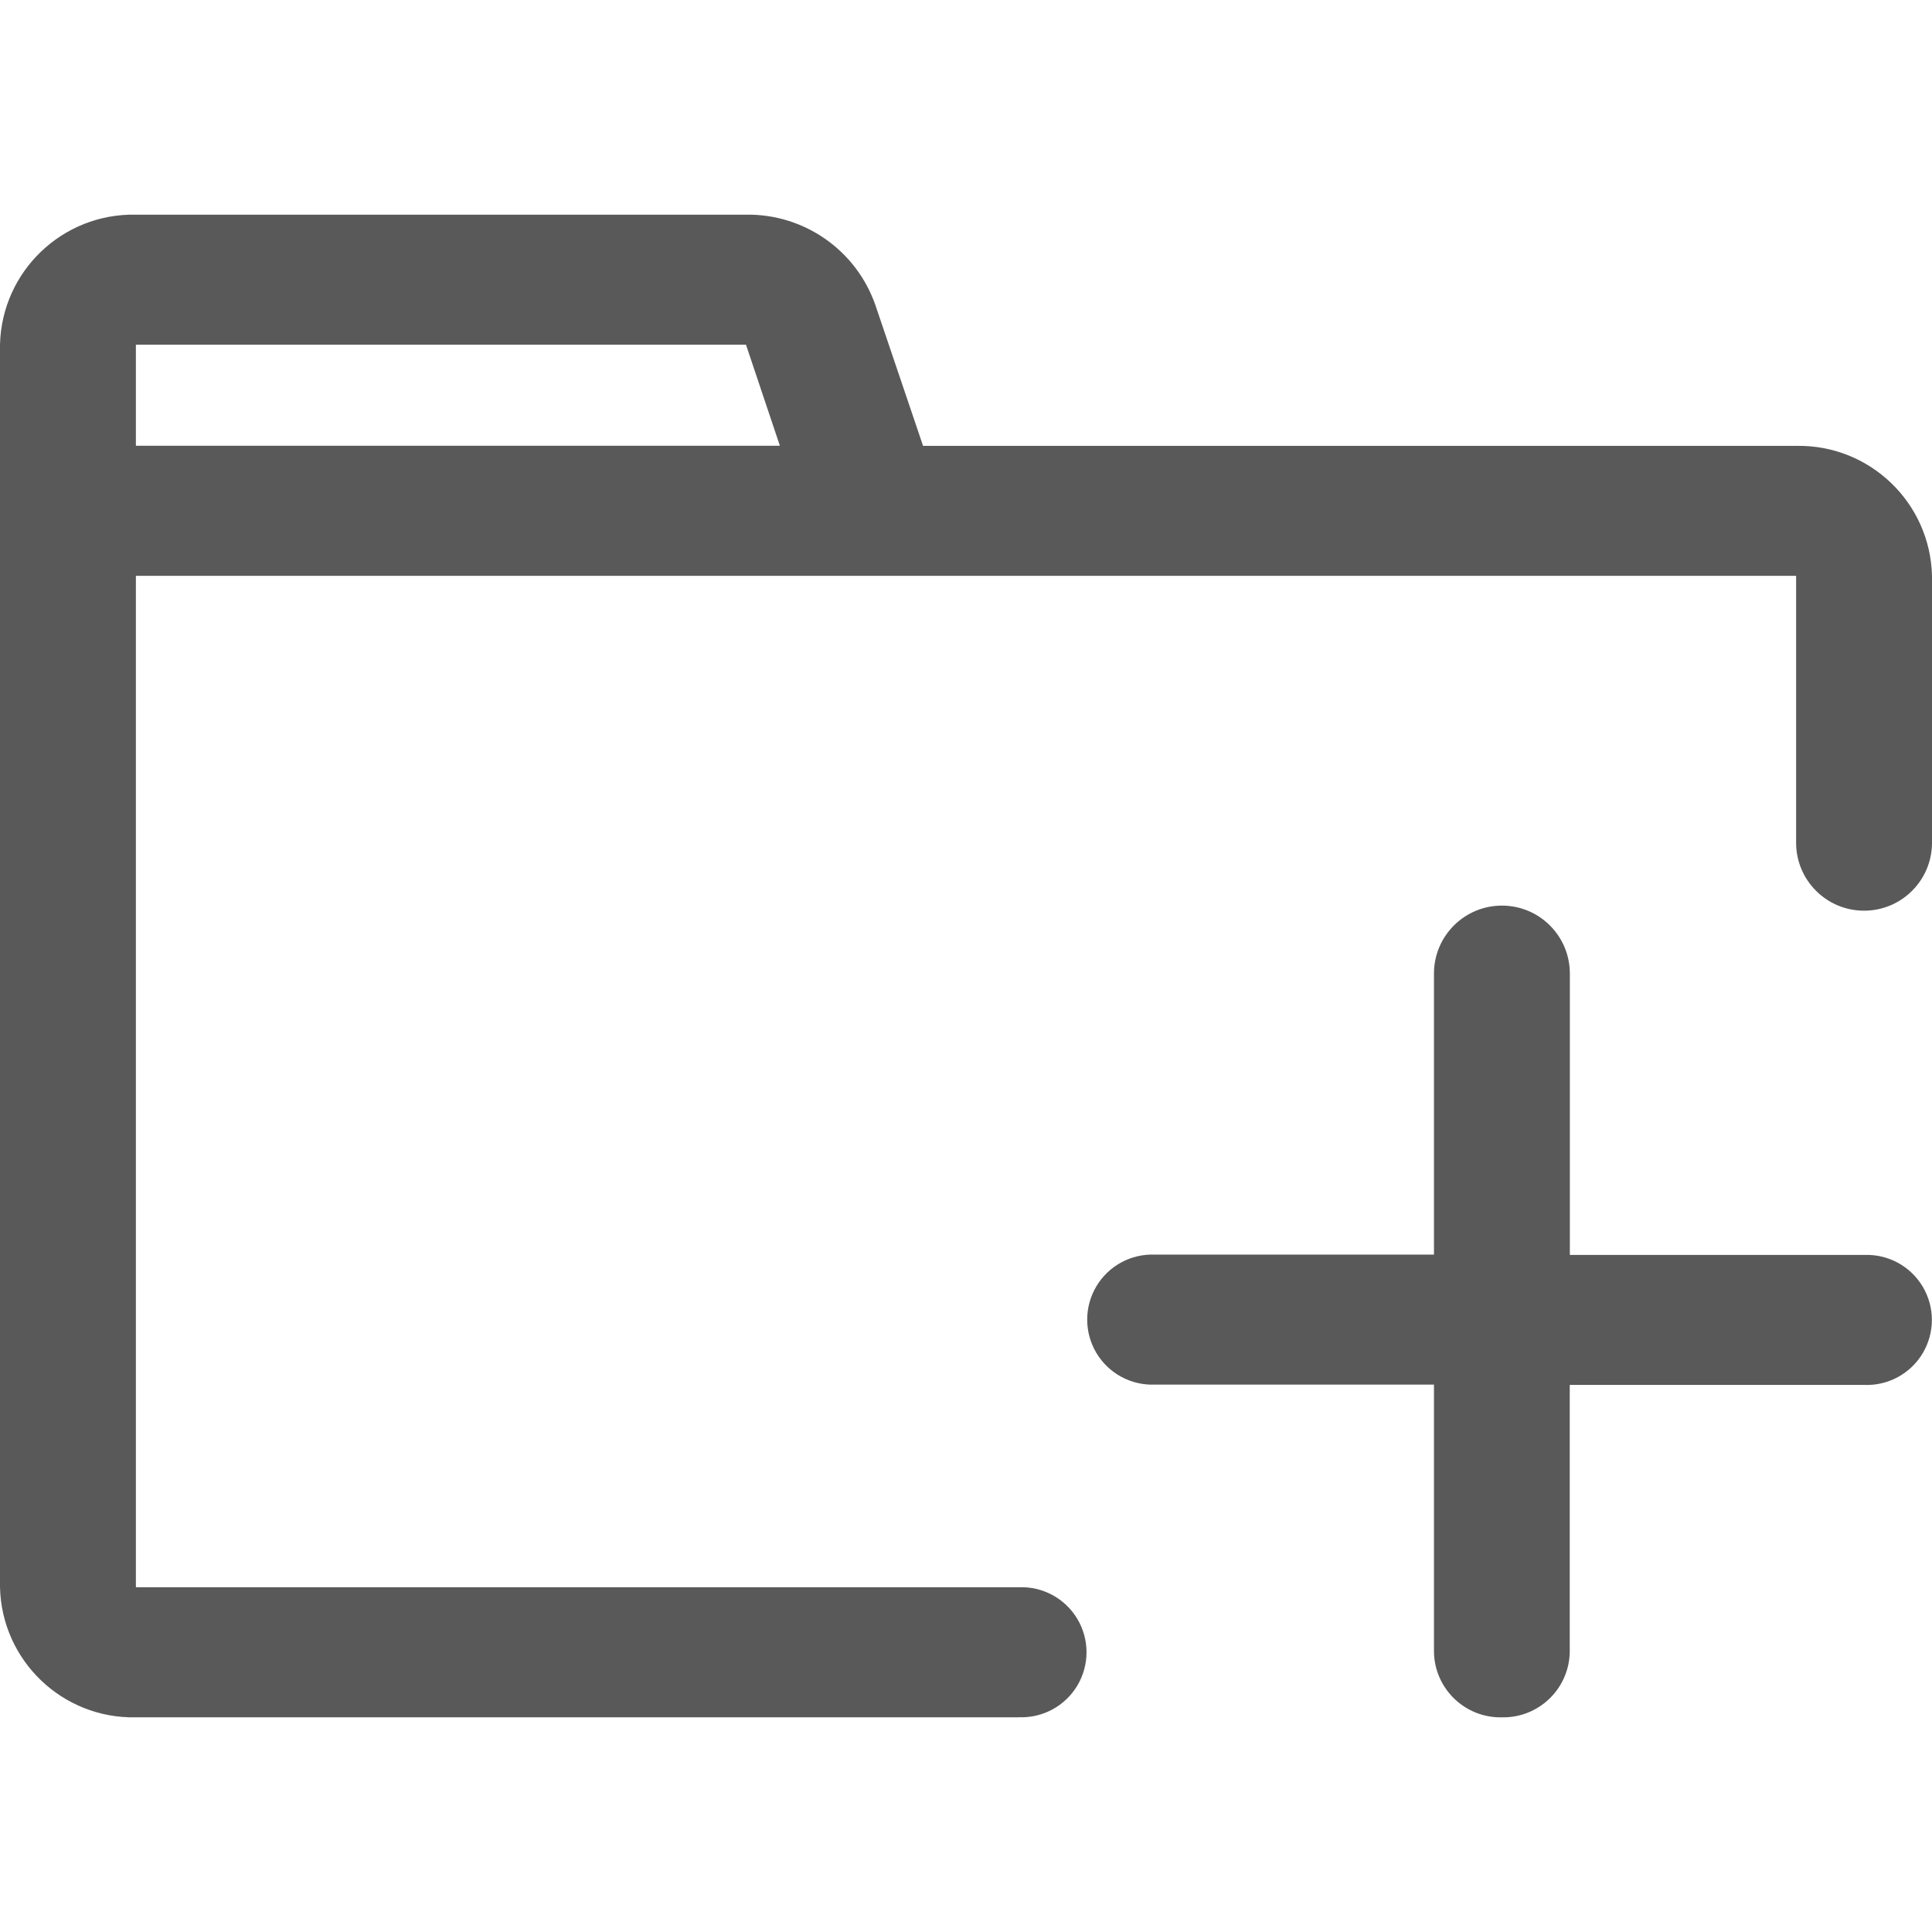
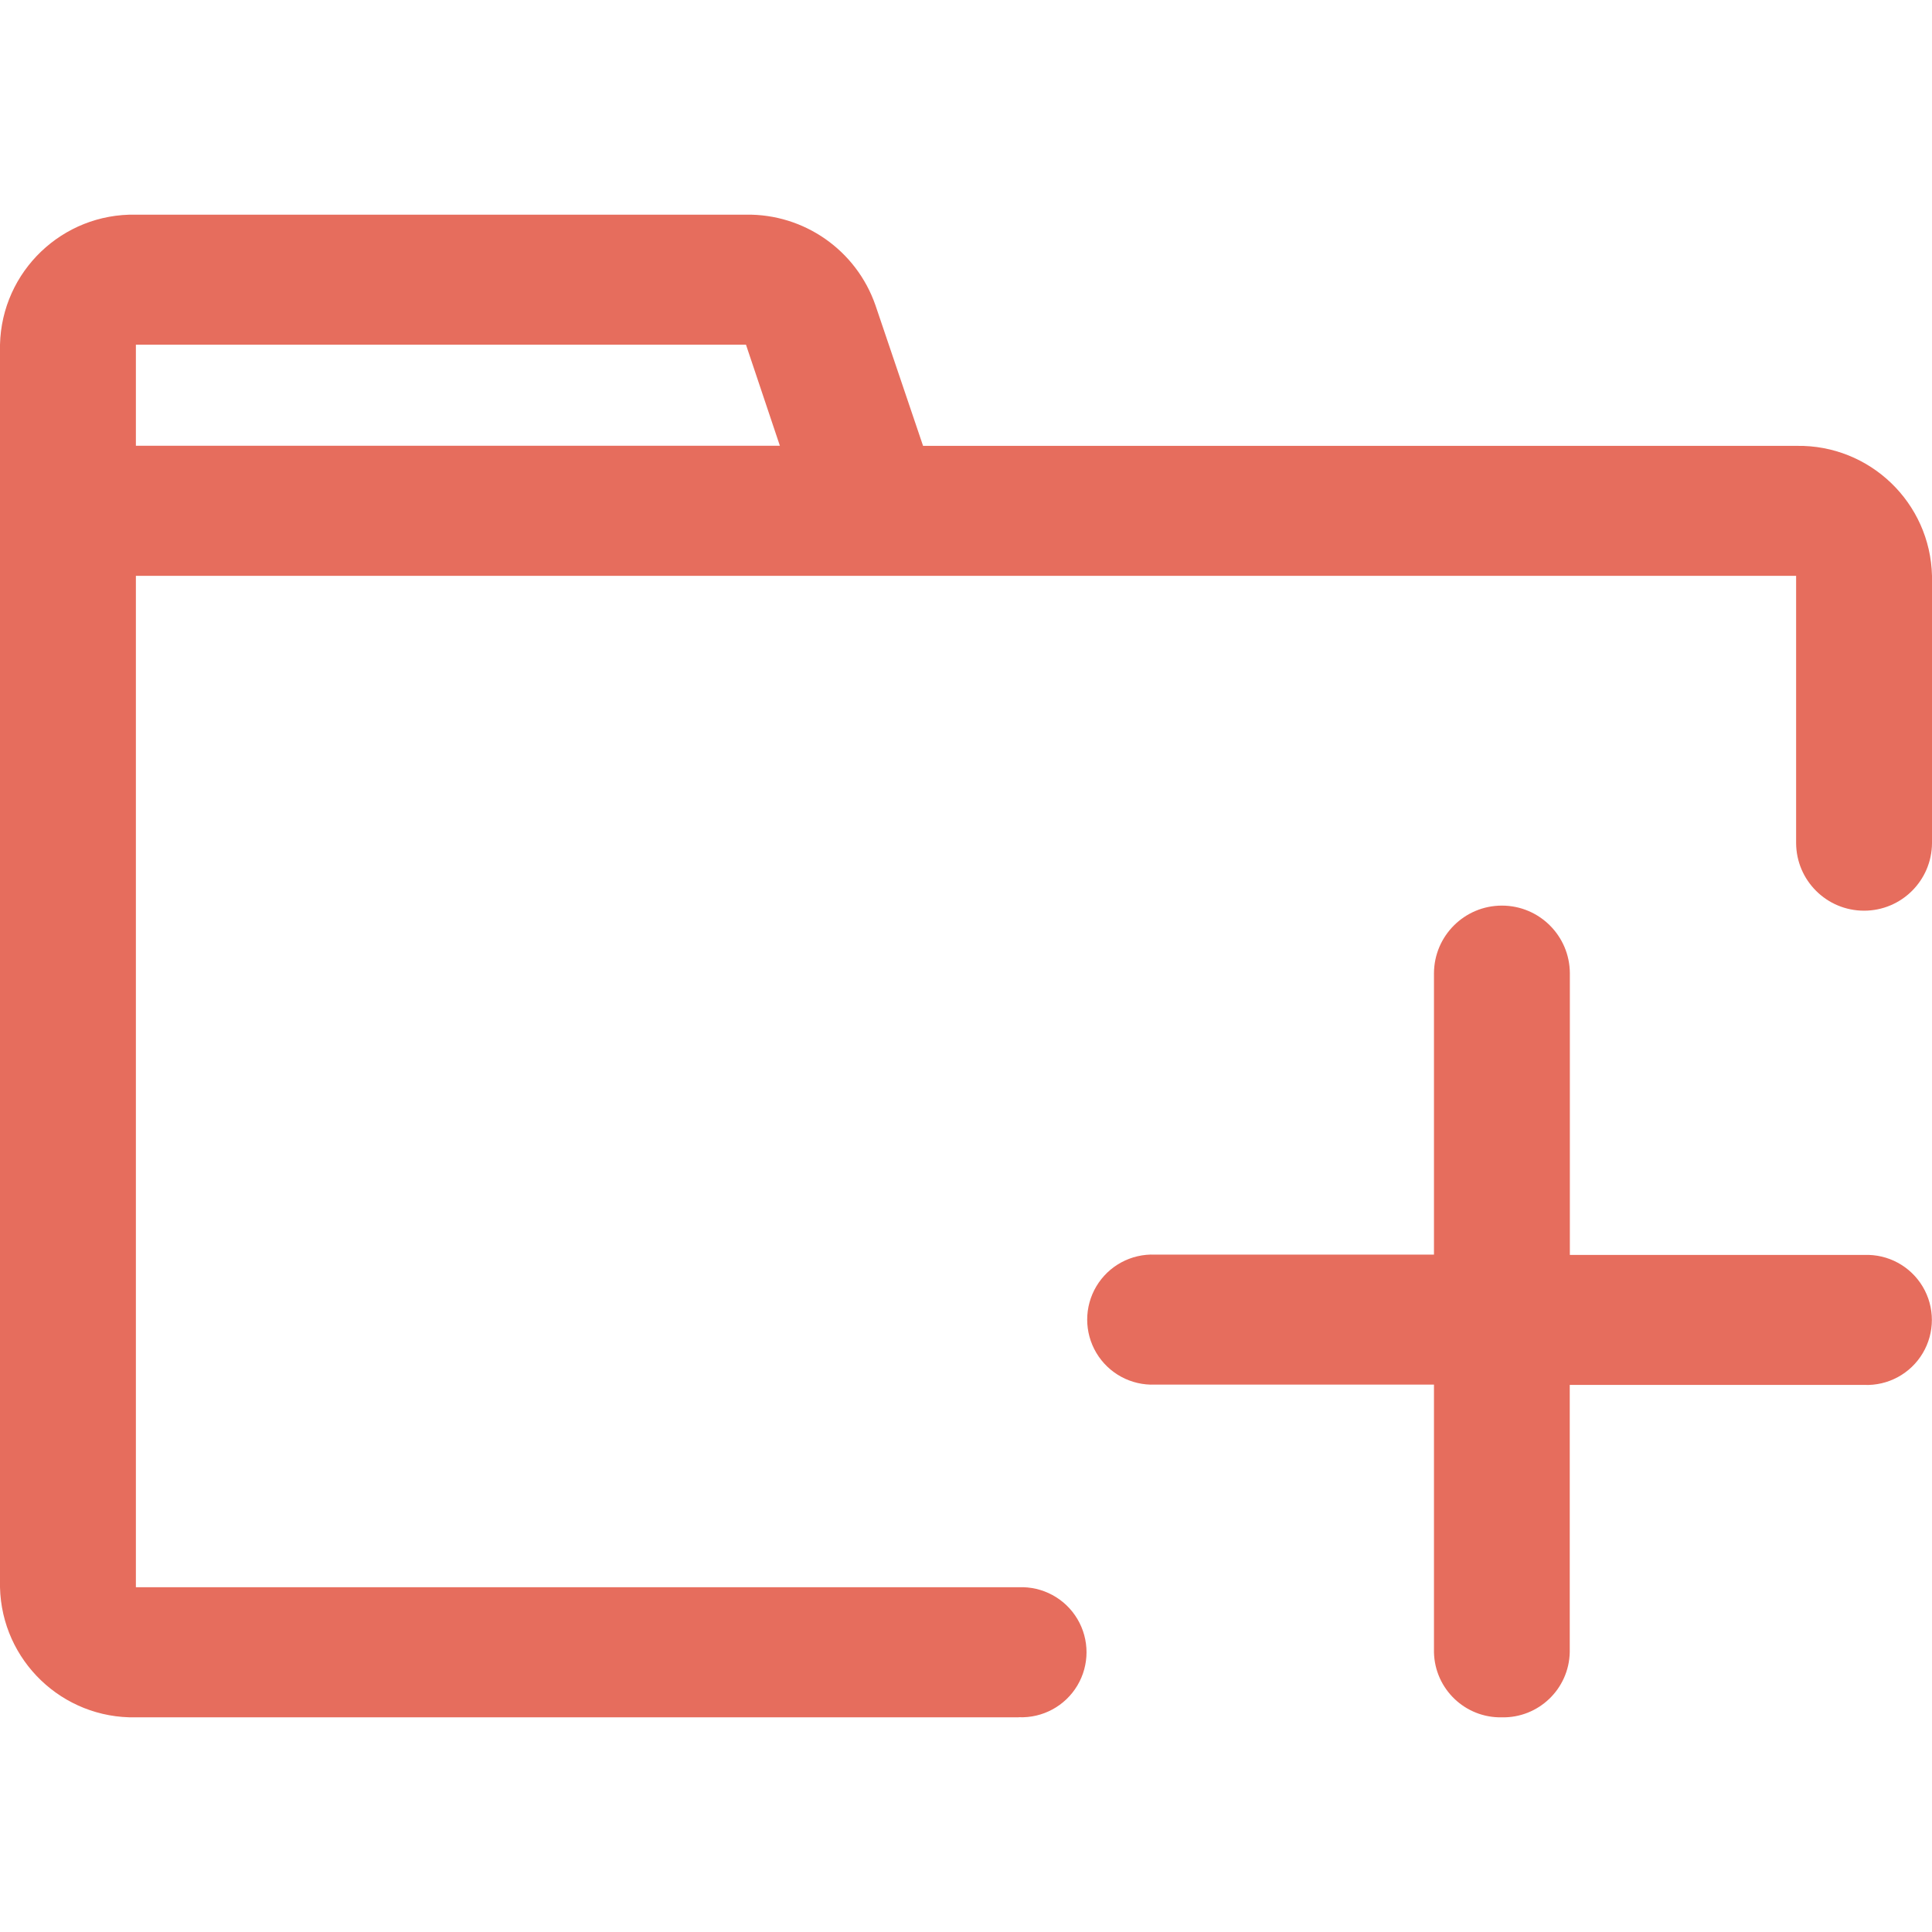
- <svg xmlns="http://www.w3.org/2000/svg" t="1762866570243" class="icon" viewBox="0 0 1024 1024" version="1.1" p-id="8710" width="16" height="16">
-   <path d="M795.989 910.222a35.271 35.271 0 0 1-35.954-34.418V733.867h-147.911a34.475 34.475 0 1 1 0-68.892h147.911V515.812a36.011 36.011 0 0 1 72.021 0v149.333h155.989a34.475 34.475 0 1 1 0 68.892h-156.046v141.653a35.271 35.271 0 0 1-36.011 34.532z m-256 0H72.021A70.599 70.599 0 0 1 0 841.273V182.67A70.599 70.599 0 0 1 72.021 113.778H395.378a71.452 71.452 0 0 1 68.608 47.957L489.244 236.316h463.019A70.599 70.599 0 0 1 1024 305.209v141.653a36.011 36.011 0 0 1-72.021 0v-141.653H72.021v536.064h467.968a34.475 34.475 0 1 1 0 68.892zM72.021 182.67v53.589h341.333l-17.977-53.589z" opacity=".65" p-id="8711" />
+ <svg xmlns="http://www.w3.org/2000/svg" t="1763134554747" class="icon" viewBox="0 0 1024 1024" version="1.1" p-id="8573" width="16" height="16">
+   <path d="M795.989 910.222a35.271 35.271 0 0 1-35.954-34.418V733.867h-147.911a34.475 34.475 0 1 1 0-68.892h147.911V515.812a36.011 36.011 0 0 1 72.021 0v149.333h155.989a34.475 34.475 0 1 1 0 68.892h-156.046v141.653a35.271 35.271 0 0 1-36.011 34.532z m-256 0H72.021A70.599 70.599 0 0 1 0 841.273V182.67A70.599 70.599 0 0 1 72.021 113.778H395.378a71.452 71.452 0 0 1 68.608 47.957L489.244 236.316h463.019A70.599 70.599 0 0 1 1024 305.209v141.653a36.011 36.011 0 0 1-72.021 0v-141.653H72.021v536.064h467.968a34.475 34.475 0 1 1 0 68.892zM72.021 182.67v53.589h341.333l-17.977-53.589z" opacity=".65" p-id="8574" fill="#d81e06" />
</svg>
